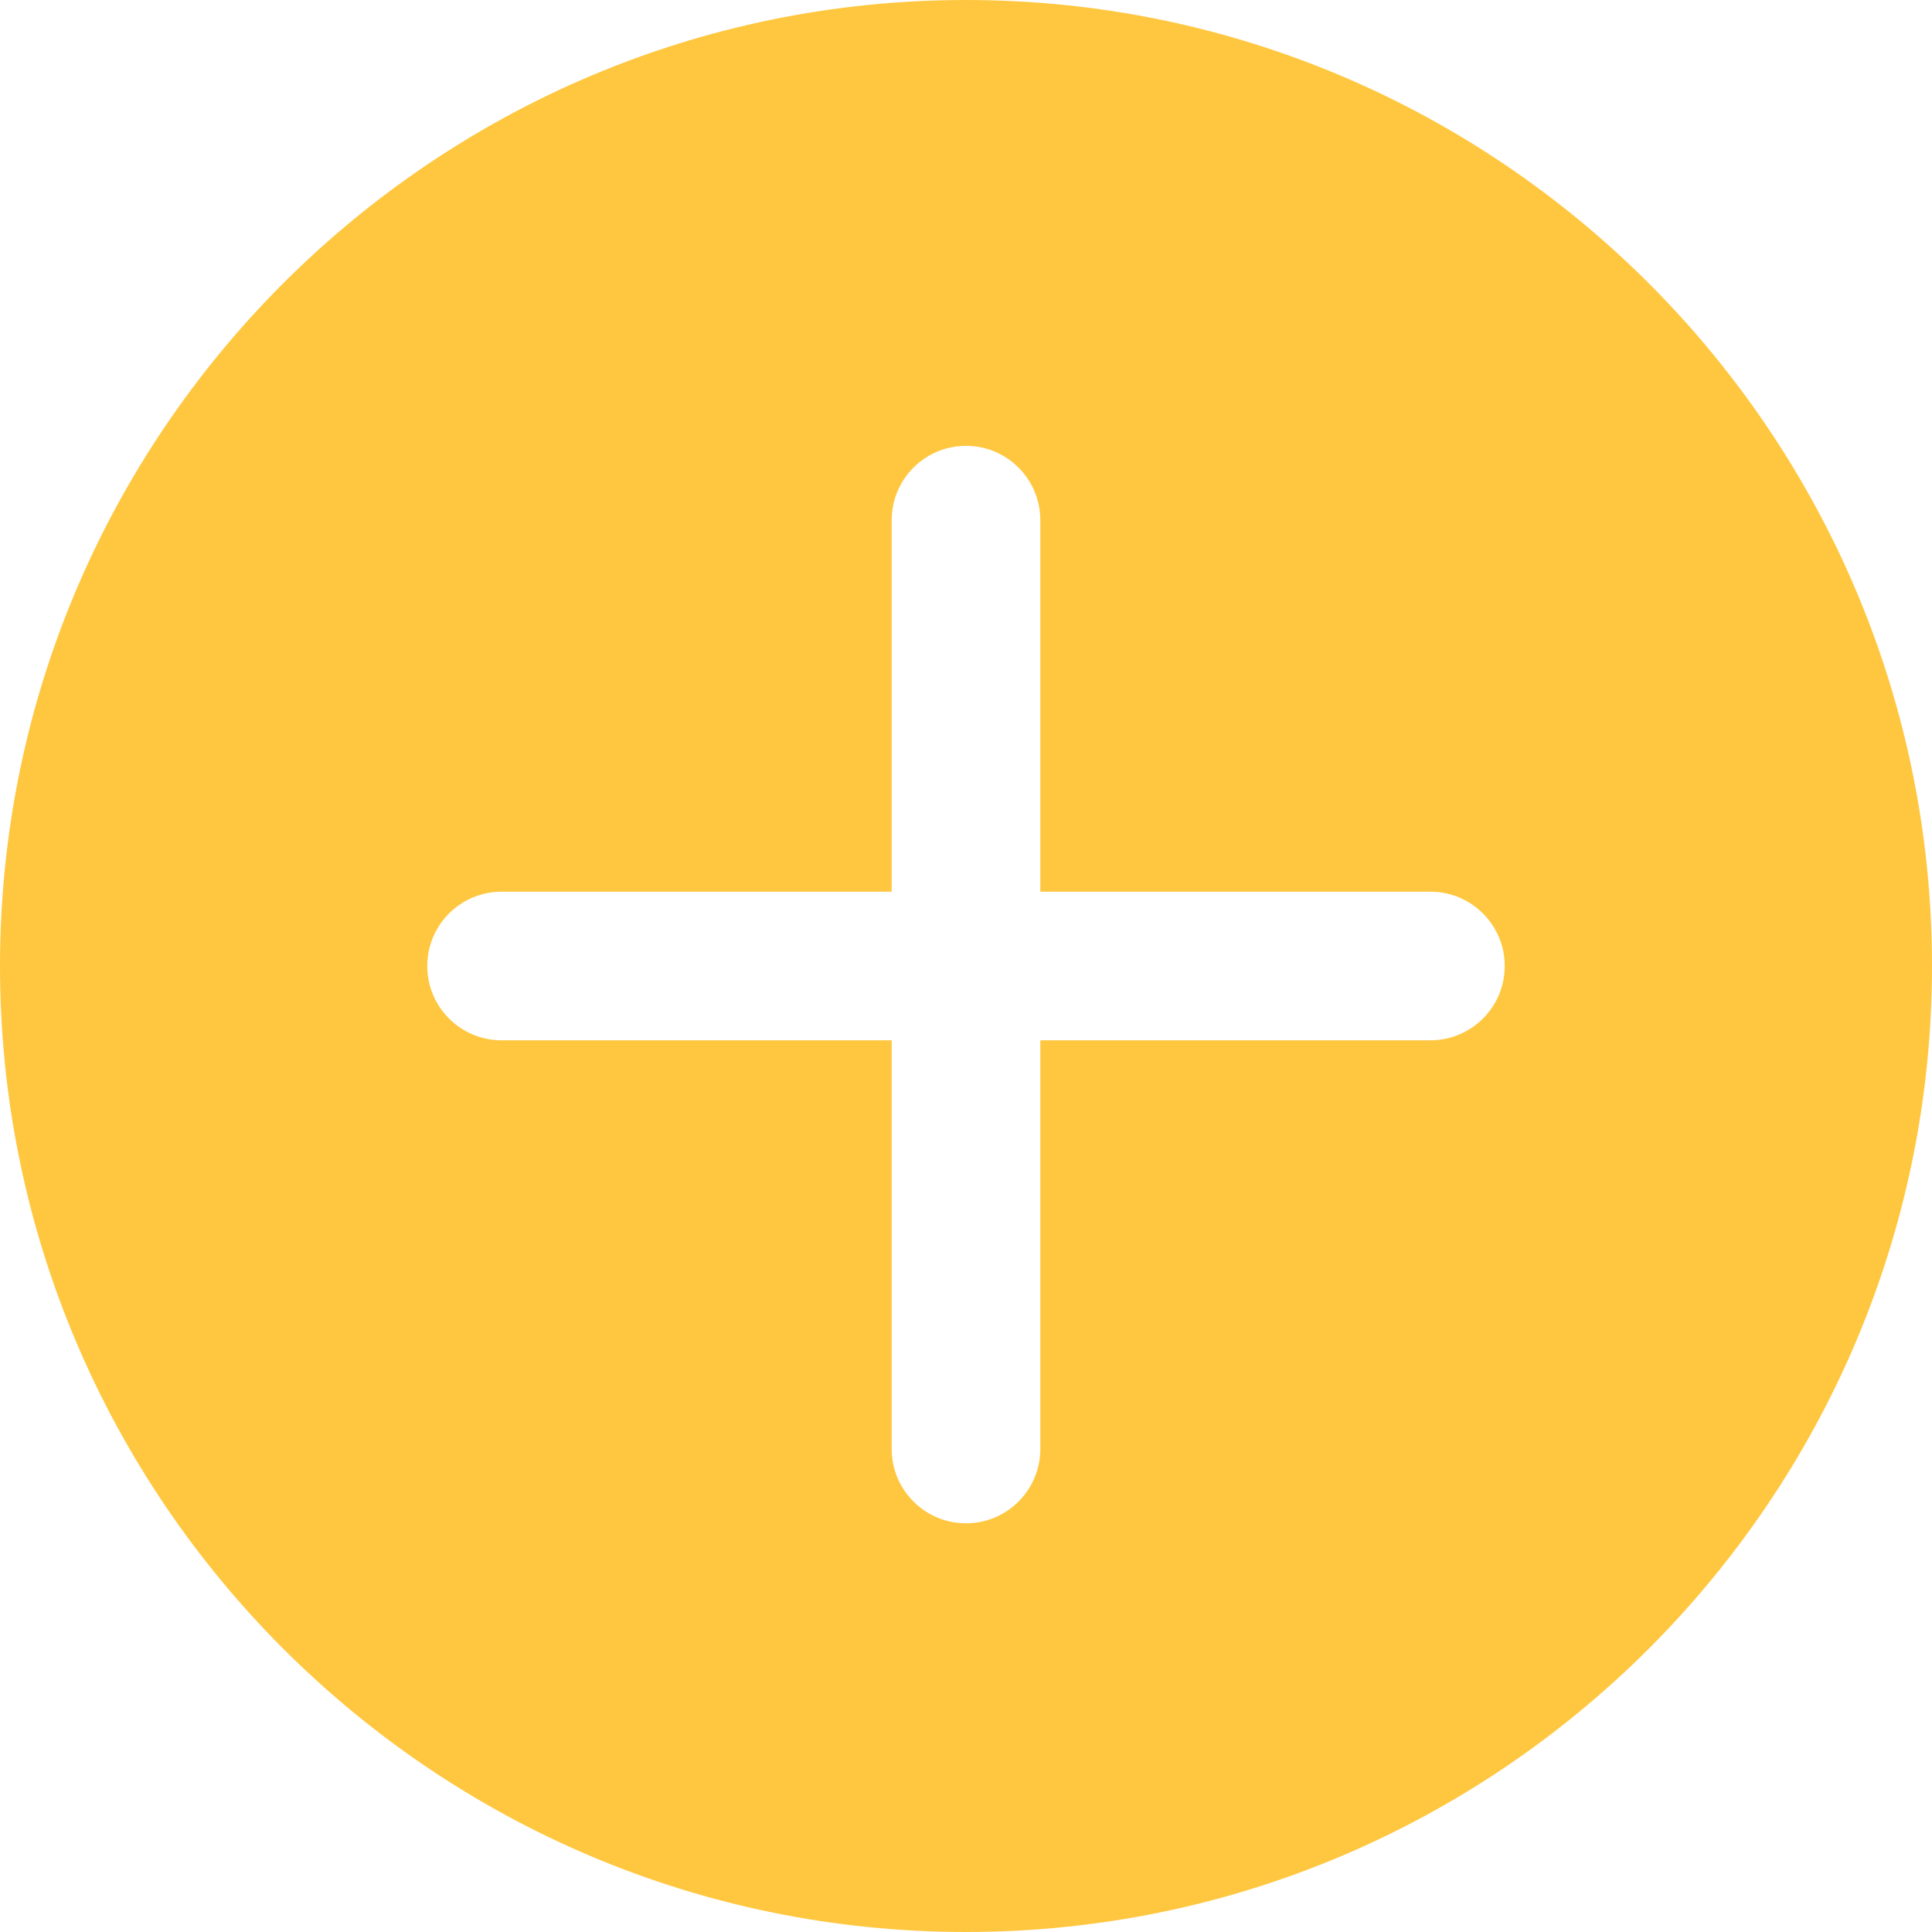
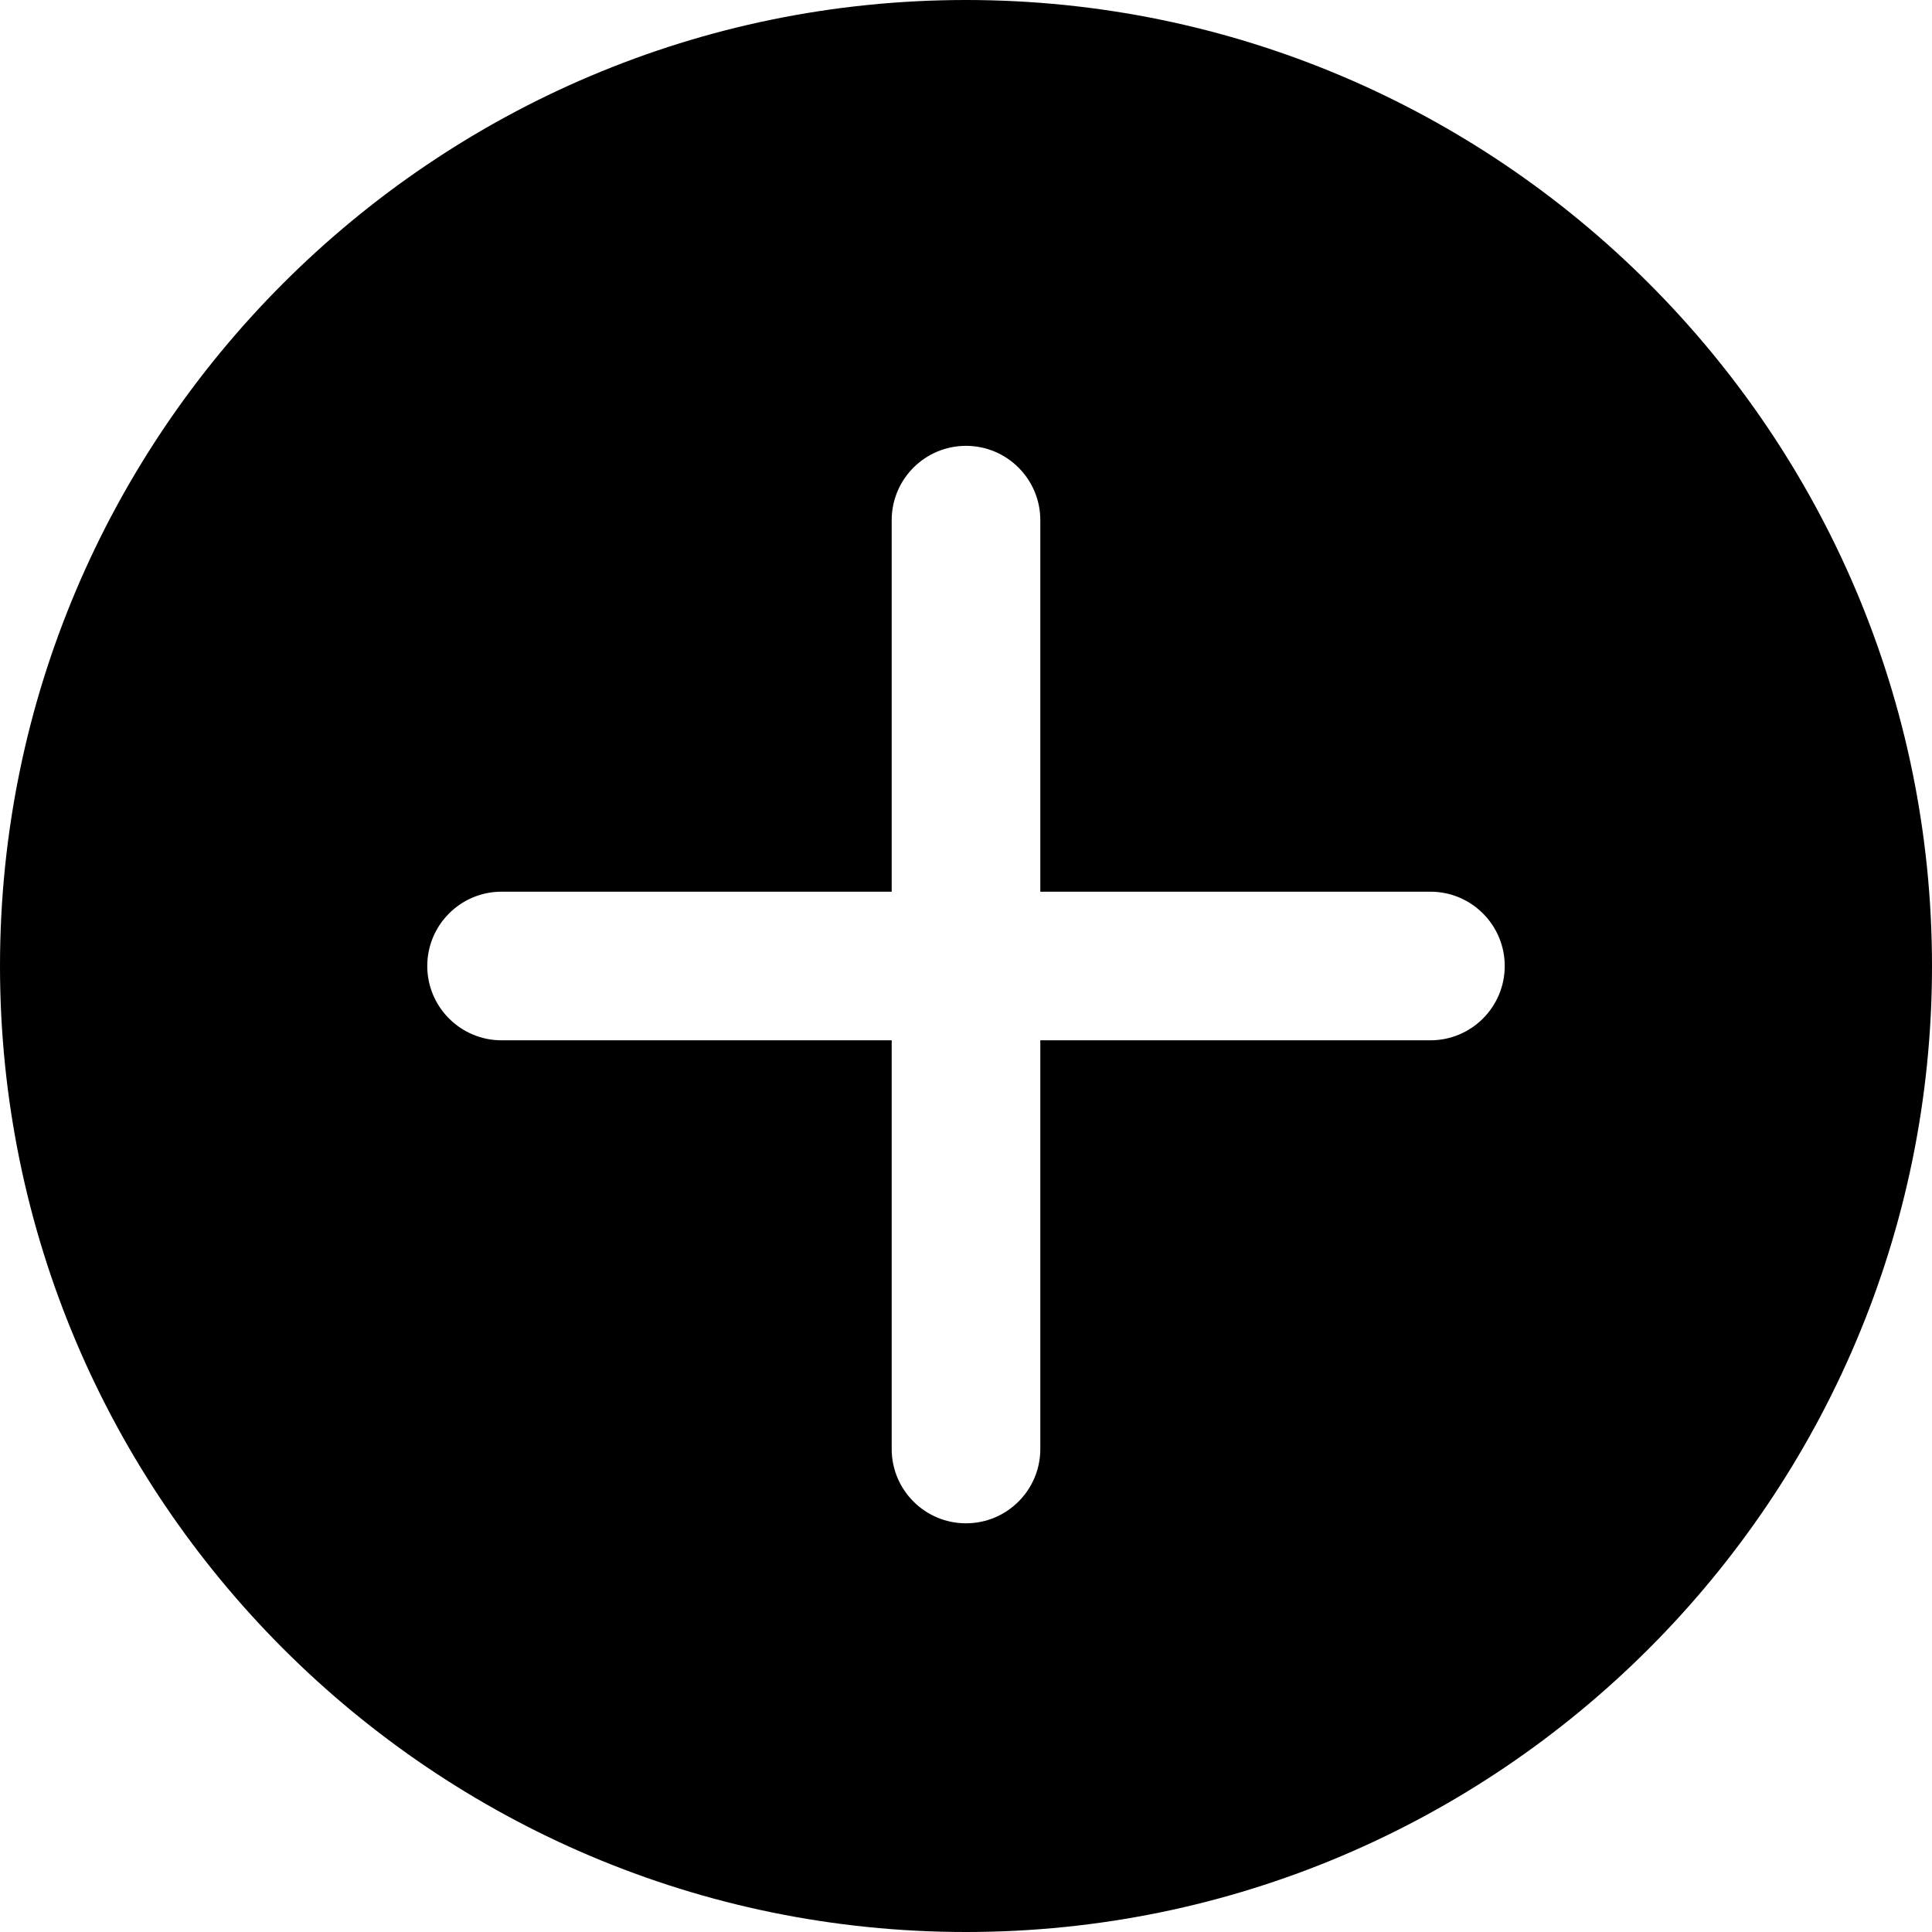
<svg xmlns="http://www.w3.org/2000/svg" version="1.1" id="Capa_1" x="0px" y="0px" viewBox="0 0 52 52" style="enable-background:new 0 0 52 52;" xml:space="preserve">
-   <path d="M26,0C11.664,0,0,11.663,0,26s11.664,26,26,26s26-11.663,26-26S40.336,0,26,0z M38.5,28H28v11c0,1.104-0.896,2-2,2  s-2-0.896-2-2V28H13.5c-1.104,0-2-0.896-2-2s0.896-2,2-2H24V14c0-1.104,0.896-2,2-2s2,0.896,2,2v10h10.5c1.104,0,2,0.896,2,2  S39.604,28,38.5,28z" fill="#FFC73F" />
+   <path d="M26,0C11.664,0,0,11.663,0,26s11.664,26,26,26s26-11.663,26-26S40.336,0,26,0z M38.5,28H28v11c0,1.104-0.896,2-2,2  s-2-0.896-2-2V28H13.5c-1.104,0-2-0.896-2-2s0.896-2,2-2H24V14c0-1.104,0.896-2,2-2s2,0.896,2,2v10h10.5c1.104,0,2,0.896,2,2  S39.604,28,38.5,28z" fill="#000000" />
  <g>
</g>
  <g>
</g>
-   <g>
+   <g>7
</g>
  <g>
</g>
  <g>
</g>
  <g>
</g>
  <g>
</g>
  <g>
</g>
  <g>
</g>
  <g>
</g>
  <g>
</g>
  <g>
</g>
  <g>
</g>
  <g>
</g>
  <g>
</g>
</svg>
